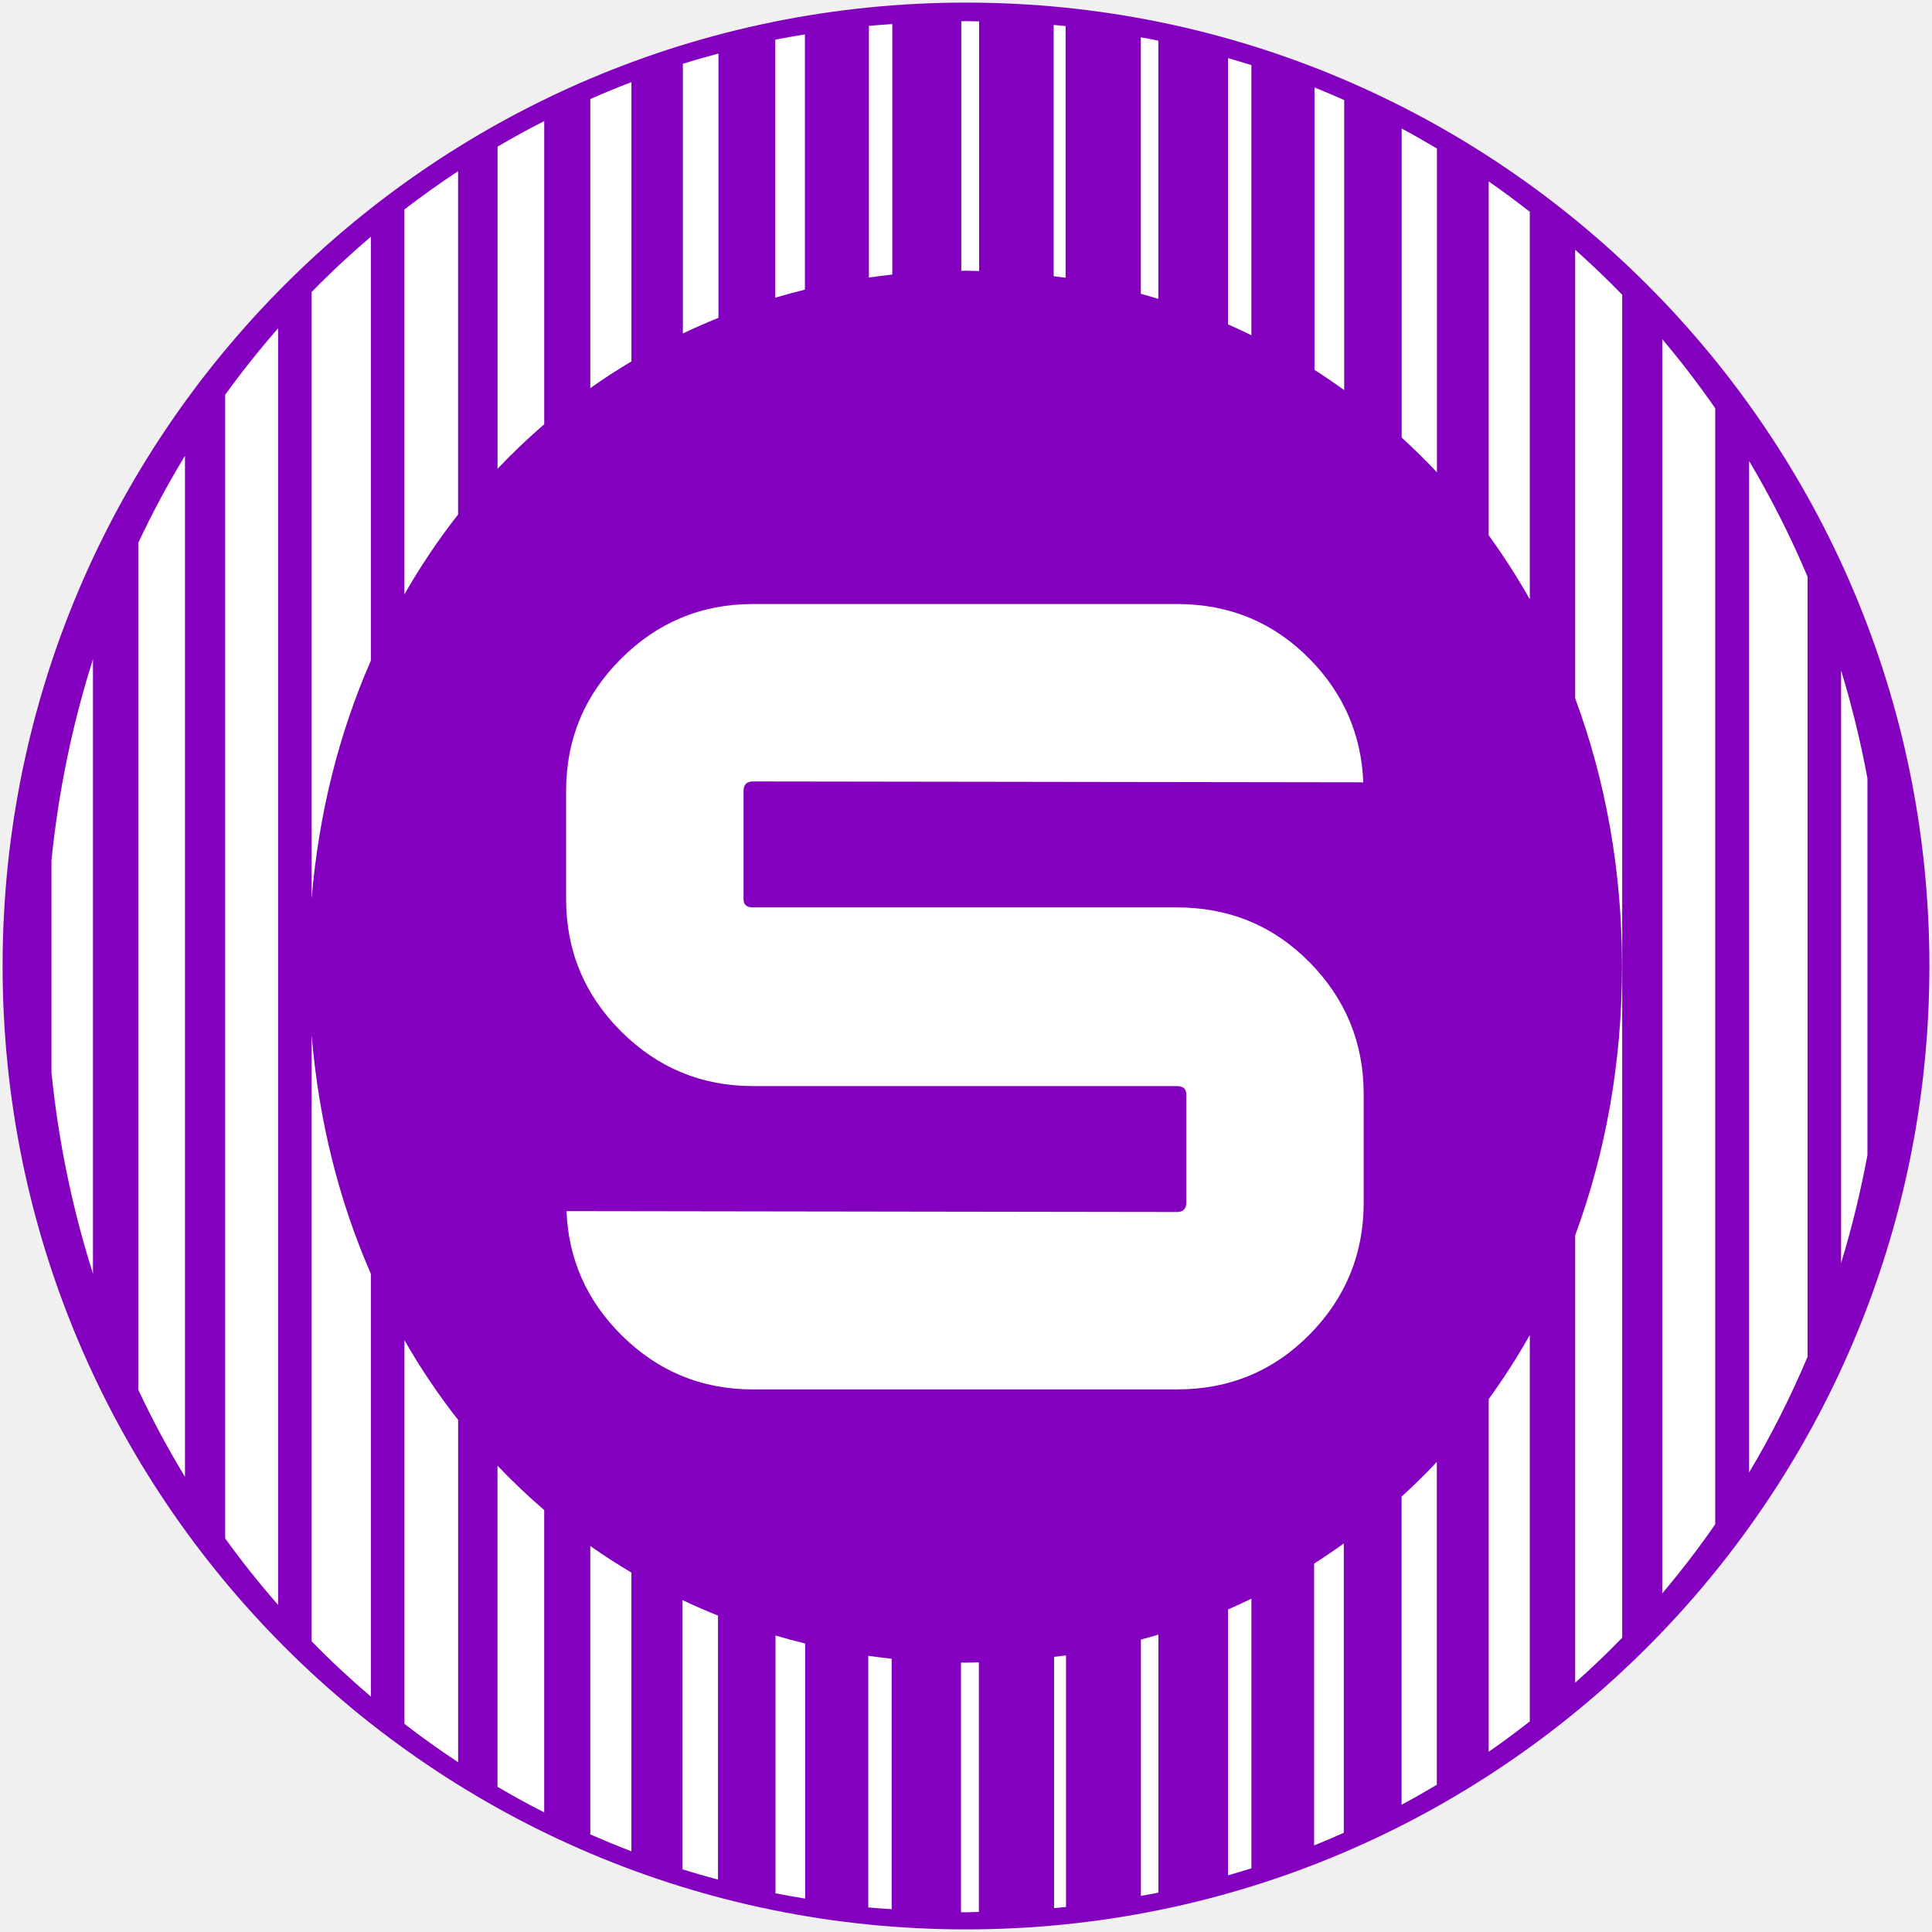
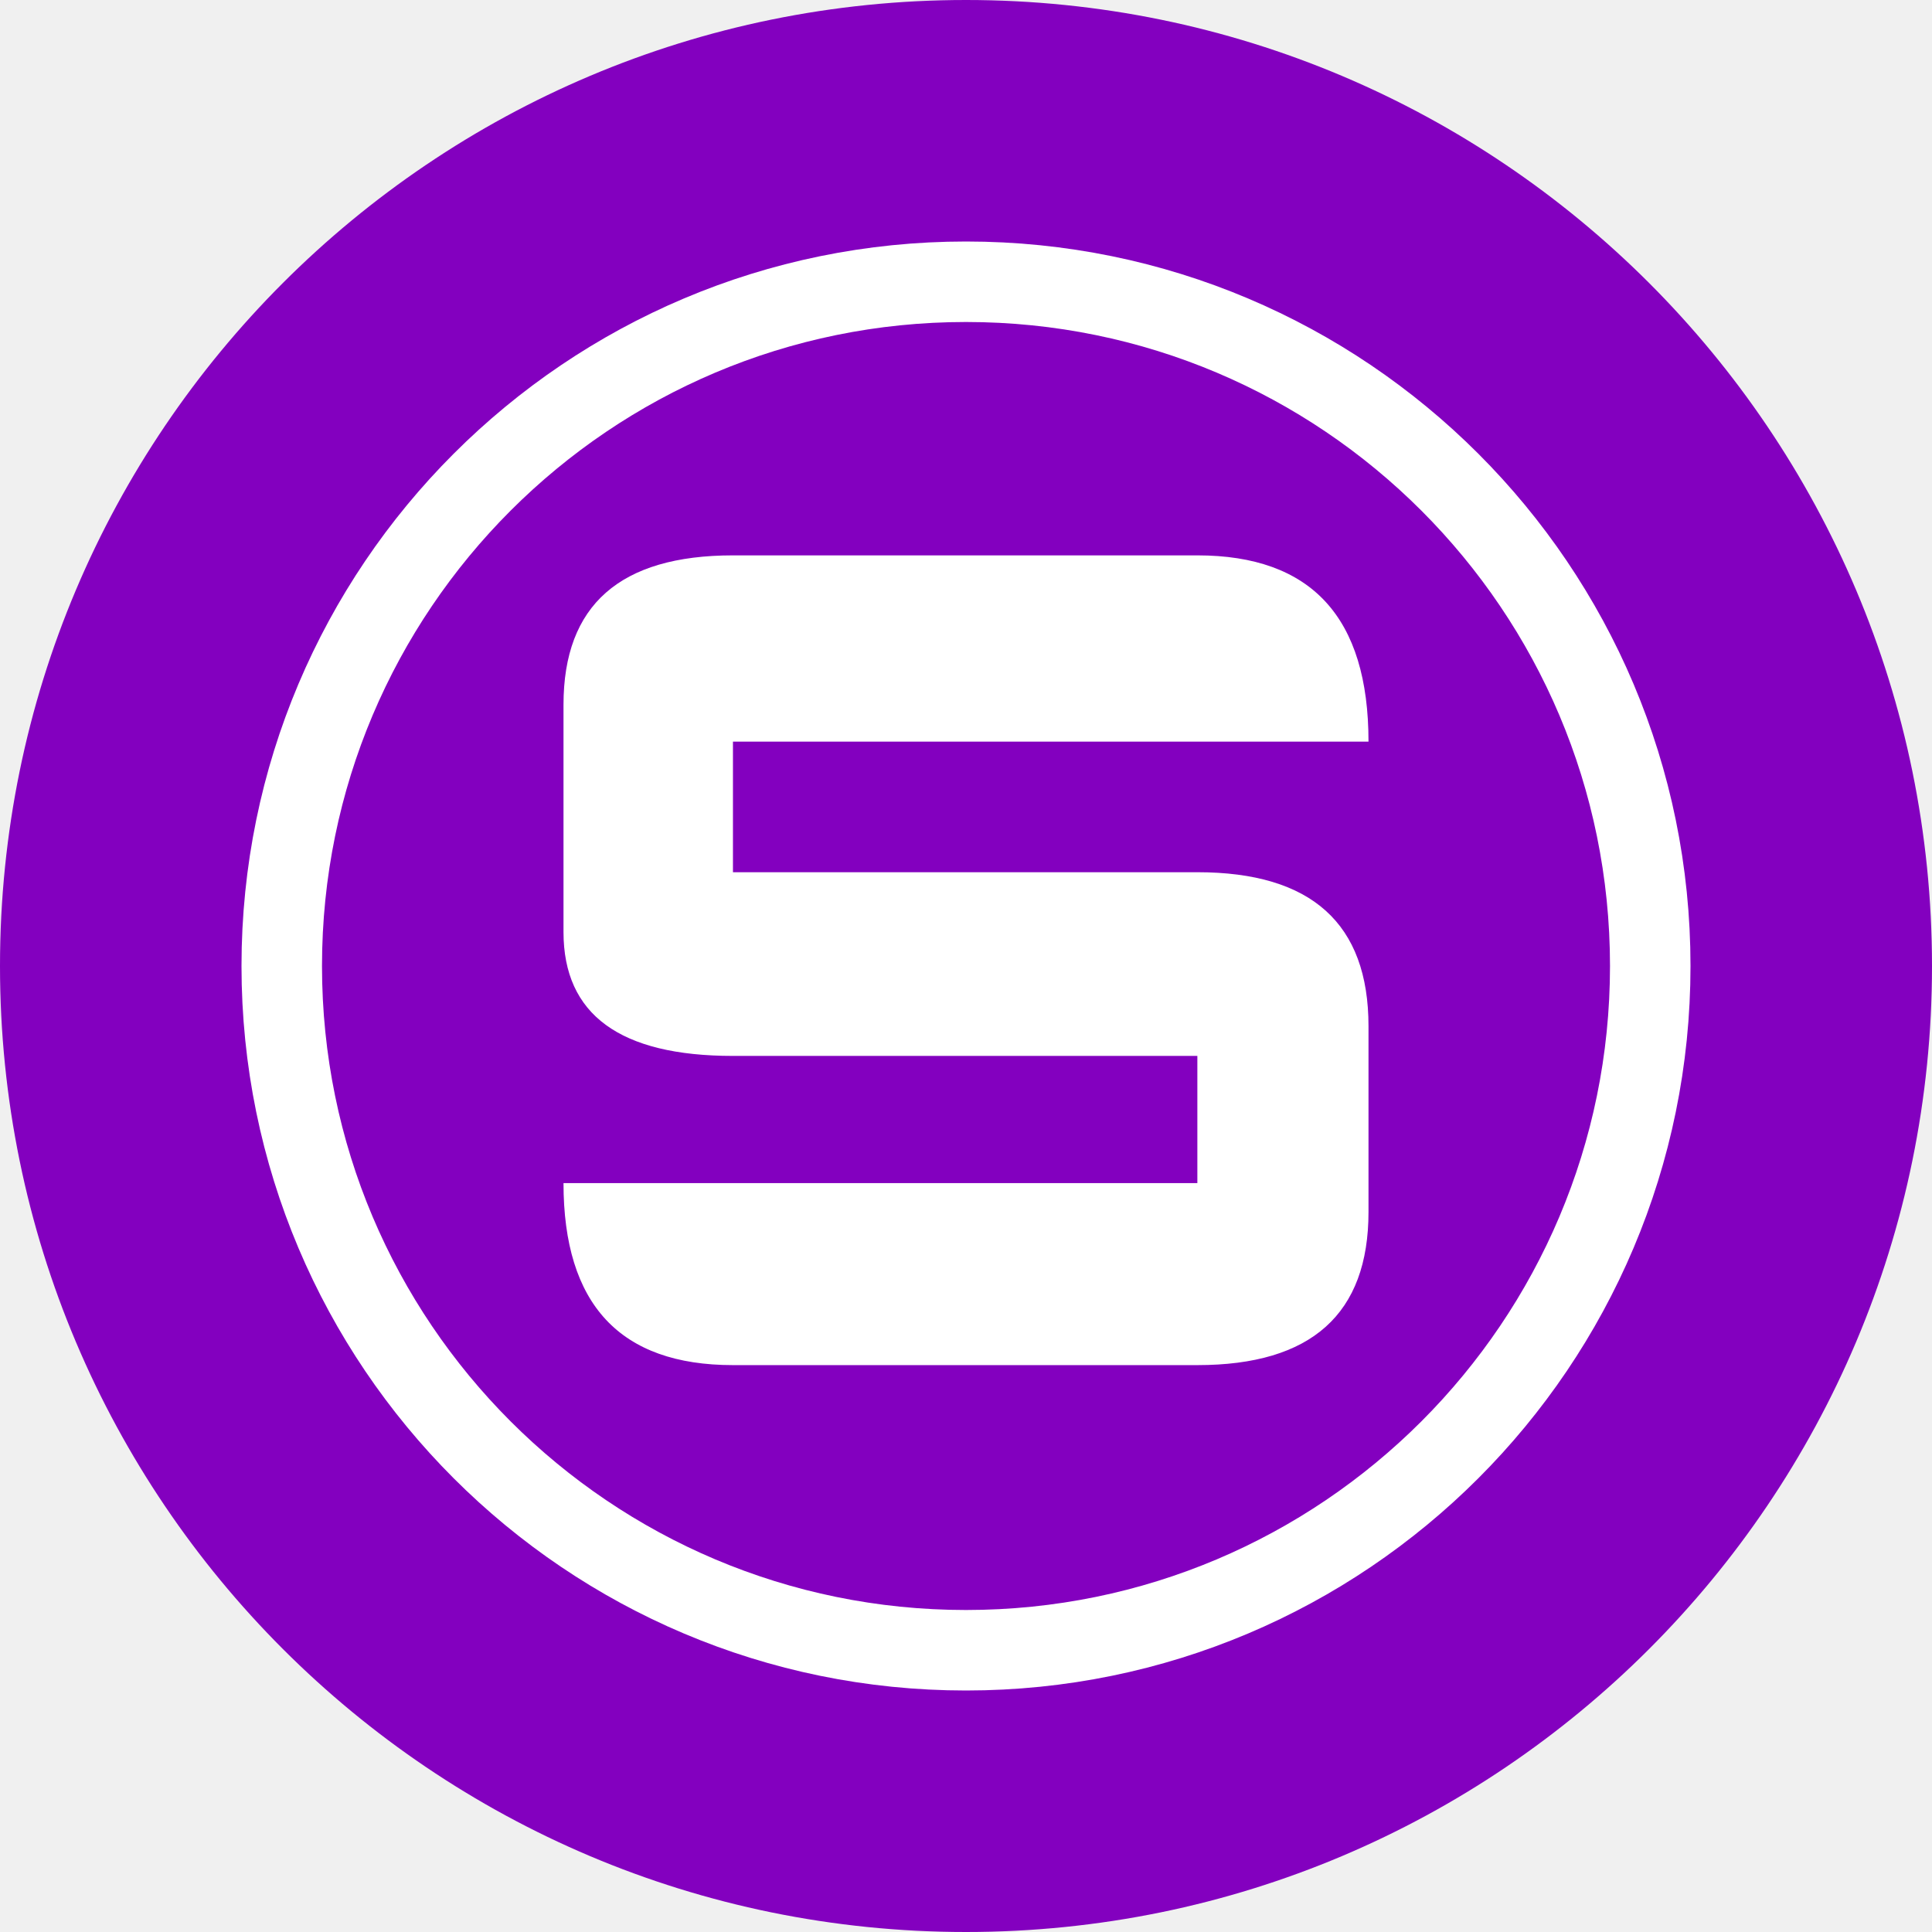
- <svg xmlns="http://www.w3.org/2000/svg" width="297pt" height="297pt" fill-rule="evenodd" overflow="visible" stroke-linejoin="bevel" stroke-width=".501" version="1.1" viewBox="0 0 297 297">
-   <g>
-     <circle cx="148.5" cy="148.5" r="148.1" fill="#8300bf" />
-   </g>
-   <g transform="matrix(1 0 0 -1 -1.725 -.6373)" fill="none" font-family="'Times New Roman'" font-size="16px" stroke="#000">
-     <g transform="translate(4.5 -294.6)">
-       <g fill="#fff" fill-rule="nonzero" stroke="none" stroke-linejoin="miter" stroke-width=".933">
-         <path d="m206.8 173.7c-0.299 7.34-3.035 13.68-8.269 18.98-5.548 5.626-12.35 8.43-20.4 8.43h-65.15c-7.911 0-14.67-2.804-20.3-8.43-5.619-5.615-8.43-12.38-8.43-20.3v-16.65c0-7.915 2.811-14.68 8.43-20.3 5.622-5.615 12.38-8.426 20.3-8.426h65.15c0.971 0 1.456-0.418 1.456-1.247v-16.66c0-0.967-0.485-1.453-1.456-1.453l-93.82 0.138c0.298-7.339 3.069-13.68 8.37-18.98 5.622-5.623 12.38-8.43 20.3-8.43h65.15c8.046 0 14.85 2.807 20.4 8.43 5.547 5.618 8.329 12.38 8.329 20.29v16.66c0 7.903-2.782 14.67-8.329 20.29-5.548 5.615-12.35 8.43-20.4 8.43h-65.15c-0.971 0-1.456 0.415-1.456 1.251v16.65c0 0.971 0.485 1.46 1.456 1.46z" />
-         <path d="m159.2 251.5c0.612-0.079 1.228-0.142 1.836-0.232v38.69c-0.608 0.063-1.224 0.112-1.836 0.171z" />
-         <path d="m116.4 248.2c1.505 0.445 3.028 0.863 4.562 1.24v39.24c-1.523-0.261-3.054-0.511-4.562-0.813z" />
-         <path d="m145 290.7v-38.37c0.228 4e-3 0.452 0.019 0.683 0.019 0.695 0 1.374-0.041 2.061-0.053v38.37c-0.69 8e-3 -1.37 0.049-2.061 0.049-0.231 0-0.455-0.015-0.683-0.015z" />
-         <path d="m45.13 155.8c1.09 13.14 4.226 25.46 9.109 36.62v65.16c-3.159-2.699-6.205-5.529-9.109-8.505z" />
-         <path d="m59.39 202.6c2.479 4.319 5.234 8.419 8.254 12.27v52.78c-2.822-1.867-5.581-3.827-8.254-5.891z" />
-         <path d="m102.2 242.7c1.792 0.855 3.617 1.654 5.473 2.404v40.63c-1.837-0.492-3.67-1.008-5.473-1.575z" />
-         <path d="m73.71 221.9c2.281 2.405 4.675 4.689 7.176 6.844v46.61c-2.434-1.244-4.827-2.554-7.176-3.935z" />
-         <path d="m87.97 234.3c2.046 1.456 4.163 2.815 6.324 4.111v42.93c-2.135-0.818-4.245-1.687-6.324-2.602z" />
-         <path d="m130.8 251.3c1.191 0.168 2.39 0.325 3.596 0.456v38.51c-1.195-0.097-2.405-0.157-3.596-0.276z" />
-         <path d="m5.135 129.1c1.086-10.76 3.263-21.1 6.38-30.93v94.45c-3.117-9.837-5.294-20.18-6.38-30.93z" />
-         <path d="m39.98 243.5c-2.863-3.275-5.585-6.683-8.142-10.23v-175.8c2.557-3.547 5.279-6.955 8.142-10.23z" />
-         <path d="m172.6 248.8c0.904-0.247 1.8-0.504 2.688-0.773v39.69c-0.888 0.187-1.792 0.34-2.688 0.508z" />
-         <path d="m212.7 226.7c1.867-1.713 3.681-3.487 5.417-5.346v49.78c-1.78 1.06-3.584 2.087-5.417 3.069z" />
-         <path d="m25.66 223.9c-2.61-4.304-5.014-8.766-7.175-13.38v-130.2c2.161-4.619 4.565-9.076 7.175-13.38z" />
-         <path d="m232.4 261.4c-2.064 1.613-4.166 3.181-6.324 4.67v-54.39c2.273-3.147 4.394-6.429 6.324-9.856z" />
-         <path d="m186 244.1c1.214-0.531 2.412-1.094 3.596-1.669v41.52c-1.188 0.377-2.394 0.731-3.596 1.079z" />
-         <path d="m199.3 237.1c1.553-0.993 3.072-2.034 4.562-3.11v44.59c-1.508 0.672-3.028 1.318-4.562 1.941z" />
-         <path d="m232.4 88.74c-1.93-3.435-4.051-6.709-6.324-9.853v-54.22c2.158 1.493 4.26 3.061 6.324 4.674z" />
-         <path d="m246.6 42.15v206.5c-2.323 2.404-4.745 4.696-7.232 6.922v-68.95c4.656-12.57 7.205-26.44 7.205-41.19 0-14.86-2.549-28.78-7.205-41.37v-68.78c2.487 2.221 4.909 4.514 7.232 6.922z" />
-         <path d="m218.1 69.22c-1.736-1.852-3.55-3.622-5.417-5.332v-47.36c1.833 0.978 3.637 2.005 5.417 3.065z" />
-         <path d="m203.8 56.69c-1.49-1.071-3.009-2.106-4.562-3.095v-43.32c1.534 0.616 3.054 1.262 4.562 1.938z" />
-         <path d="m189.6 48.2c-1.188-0.567-2.382-1.131-3.596-1.654v-40.87c1.202 0.355 2.408 0.702 3.596 1.079z" />
-         <path d="m284.3 174.3c-1.049 5.682-2.412 11.22-4.05 16.61v-91.12c1.638 5.391 3.001 10.94 4.05 16.61z" />
-         <path d="m175.3 42.68c-0.888-0.269-1.784-0.526-2.688-0.765v-39.4c0.9 0.164 1.8 0.317 2.688 0.504z" />
-         <path d="m275.1 205.3c-2.614 6.186-5.611 12.13-8.994 17.8v-155.5c3.383 5.663 6.38 11.61 8.994 17.8z" />
-         <path d="m260.9 231.2c-2.55 3.677-5.268 7.22-8.142 10.62v-192.8c2.874 3.398 5.592 6.937 8.142 10.62z" />
-         <path d="m67.65 75.68c-3.024 3.845-5.779 7.941-8.254 12.26v-58.98c2.669-2.069 5.428-4.029 8.254-5.899z" />
-         <path d="m94.29 52.21c-2.161 1.292-4.278 2.644-6.324 4.092v-44.33c2.08-0.915 4.189-1.784 6.324-2.602z" />
-         <path d="m161.1 39.49c-0.608-0.086-1.224-0.154-1.836-0.232v-38.62c0.612 0.056 1.228 0.109 1.836 0.172z" />
-         <path d="m80.88 61.83c-2.501 2.147-4.898 4.421-7.176 6.817v-49.36c2.349-1.385 4.738-2.696 7.176-3.939z" />
-         <path d="m54.24 33.15v64.99c-4.883 11.16-8.016 23.51-9.109 36.73v-93.22c2.904-2.979 5.95-5.805 9.109-8.504z" />
-         <path d="m107.6 45.6c-1.856 0.743-3.681 1.538-5.473 2.393v-41.39c1.807-0.571 3.636-1.082 5.473-1.583z" />
-         <path d="m147.7 0.052v38.36c-0.691-0.011-1.37-0.045-2.065-0.045-0.227 0-0.451 0.012-0.679 0.015v-38.37c0.228-4e-3 0.452-0.019 0.679-0.019 0.695 0 1.374 0.045 2.065 0.052z" />
-         <path d="m134.3 38.97c-1.206 0.127-2.405 0.283-3.596 0.451v-38.68c1.188-0.12 2.397-0.183 3.596-0.273z" />
-         <path d="m121 41.31c-1.538 0.373-3.057 0.788-4.562 1.232v-39.63c1.508-0.306 3.039-0.556 4.562-0.814z" />
-       </g>
+ <svg xmlns="http://www.w3.org/2000/svg" width="24px" height="24px" viewBox="0 0 24 24" version="1.1">
+   <g id="oSPARC" stroke="none" stroke-width="1" fill="none" fill-rule="evenodd">
+     <g id="Group-5-Copy" fill="#8300BF">
+       <circle id="Oval-Copy" cx="12" cy="12" r="12" />
    </g>
+     <circle id="Oval" stroke="#FFFFFF" cx="12" cy="12" r="8.5" />
+     <path d="M7,14.697 L14.874,14.697 L14.874,13.117 L9.105,13.117 C7.702,13.117 7,12.604 7,11.578 C7,10.551 7,9.61 7,8.754 C7,7.517 7.702,6.899 9.105,6.899 C11.21,6.899 12.747,6.899 14.874,6.899 C16.291,6.899 17,7.67 17,9.213 L9.105,9.213 L9.105,10.835 C11.533,10.835 13.456,10.835 14.874,10.835 C16.291,10.835 17,11.472 17,12.748 C17,13.017 17,13.787 17,15.055 C17,16.323 16.291,16.958 14.874,16.958 C12.431,16.958 10.509,16.958 9.105,16.958 C7.702,16.958 7,16.204 7,14.697 Z" id="Rectangle" fill="#FFFFFF" />
  </g>
</svg>
